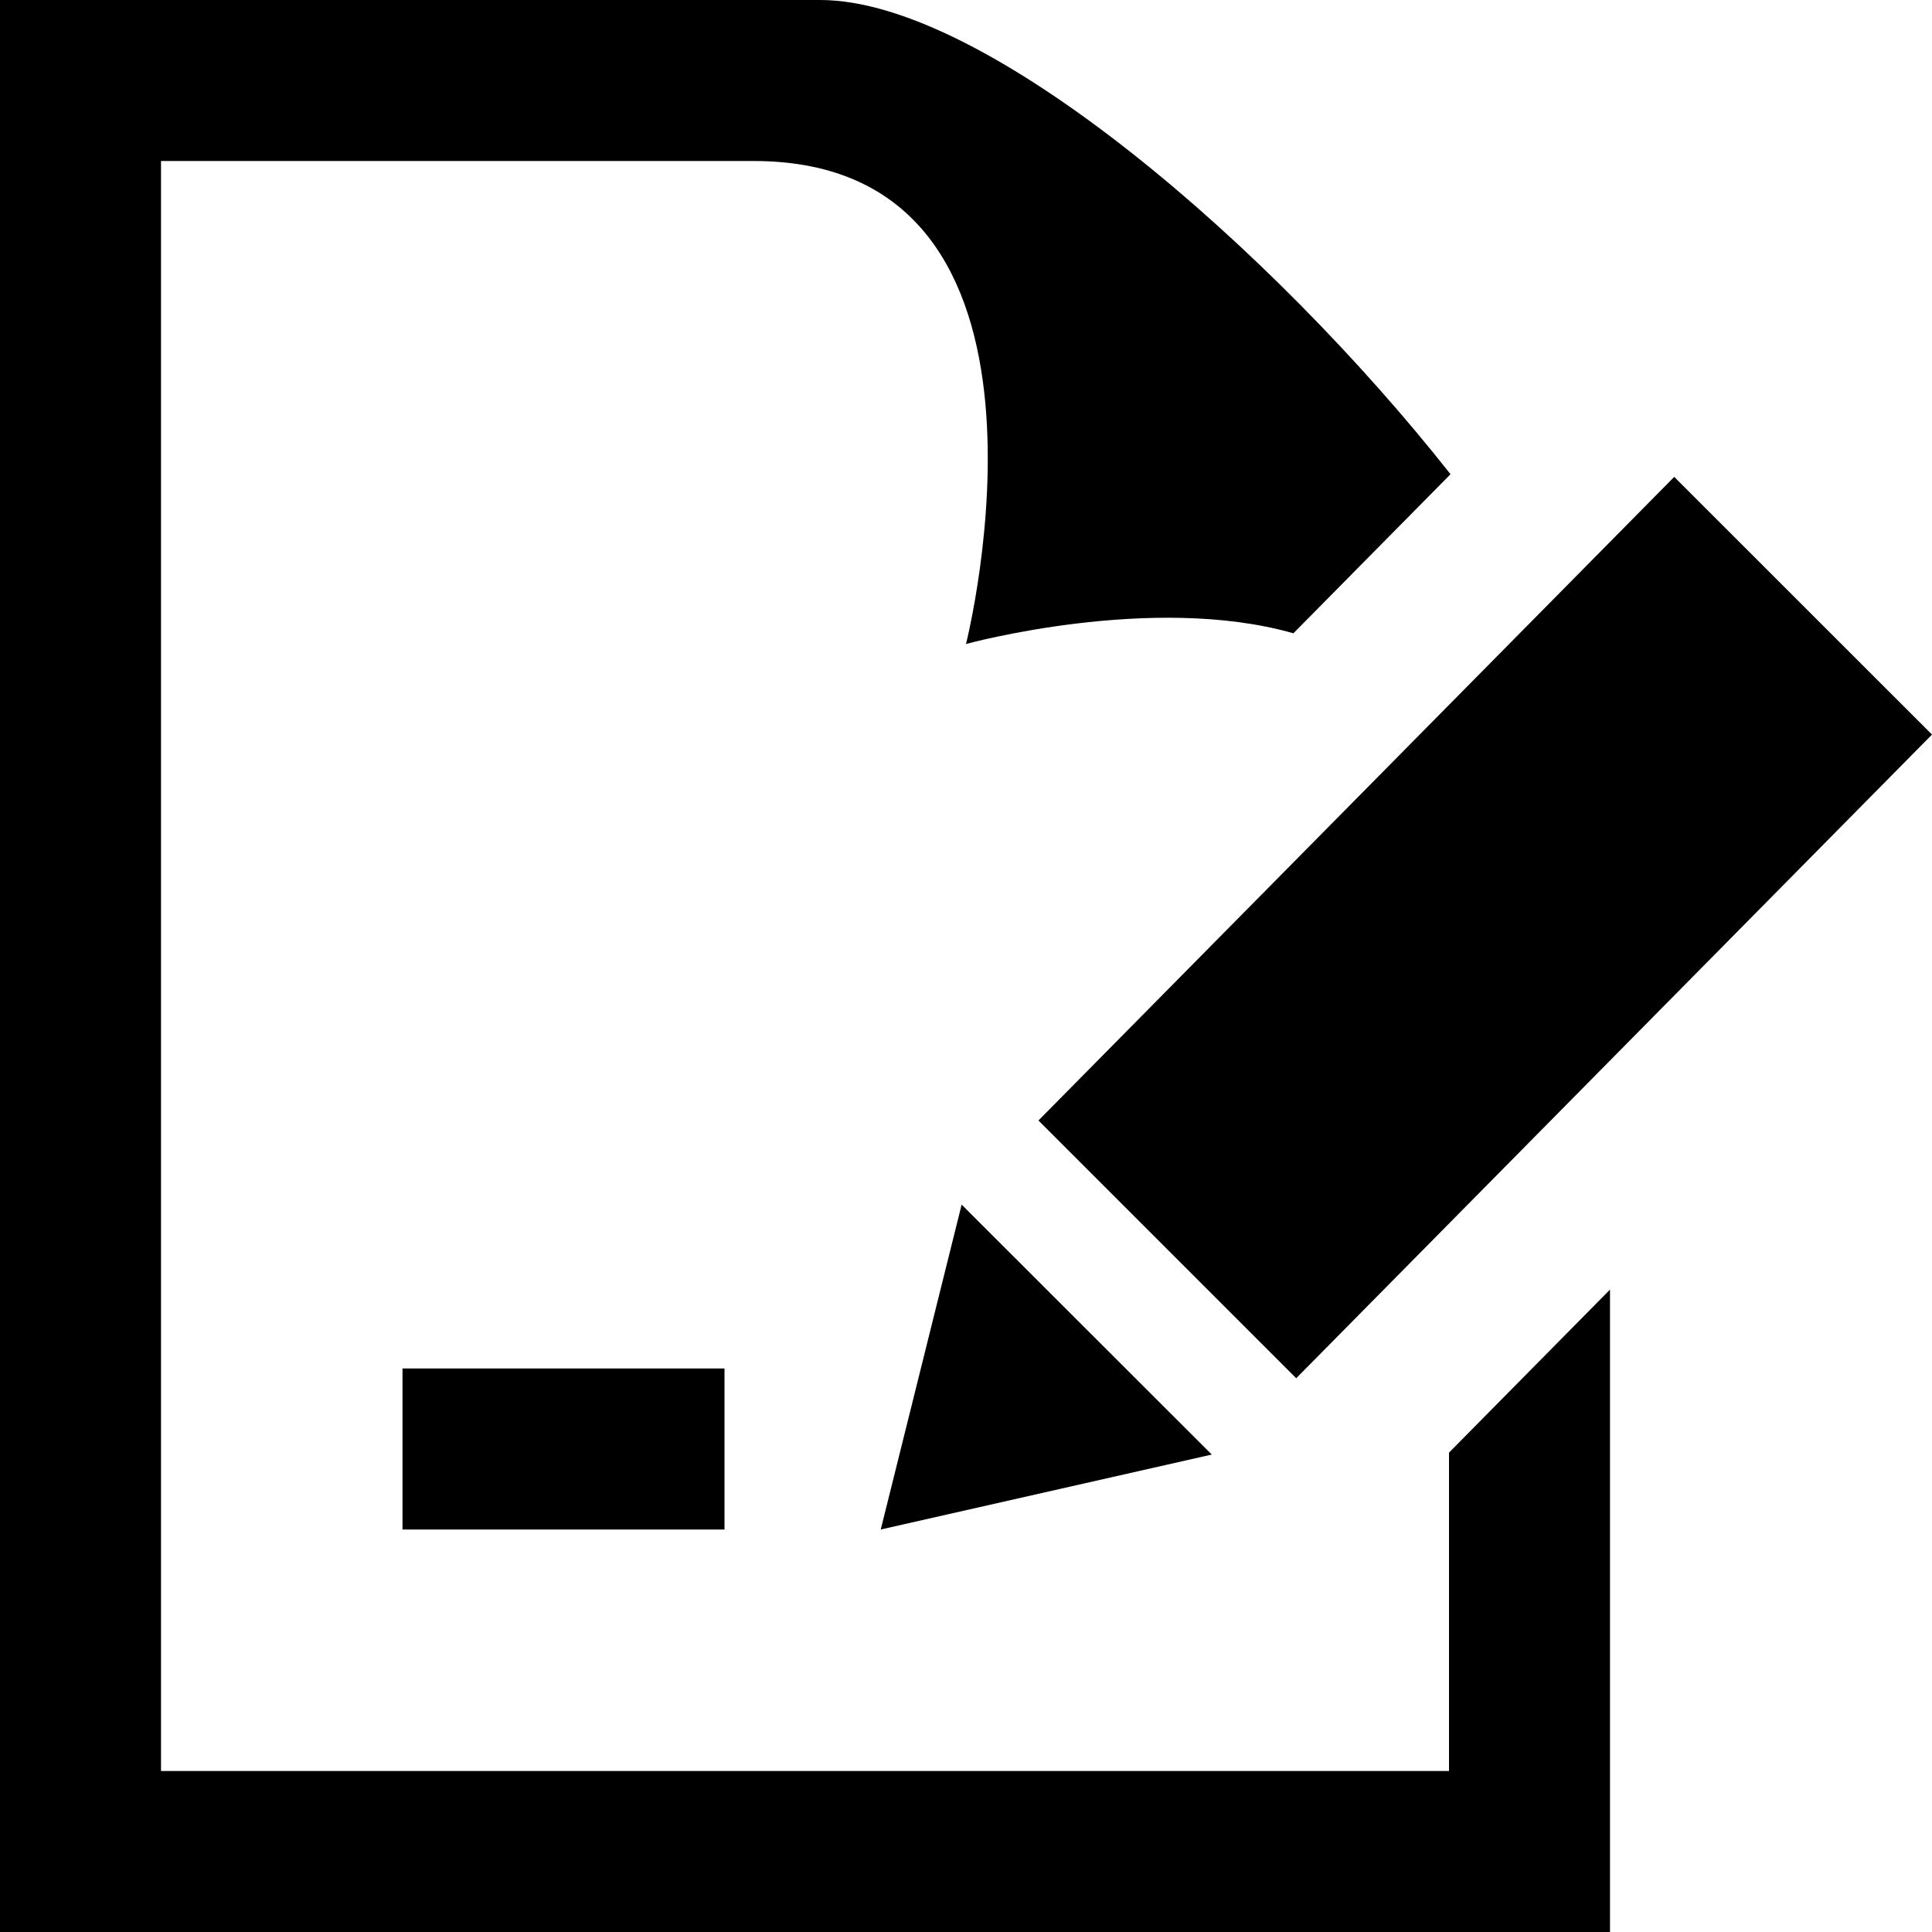
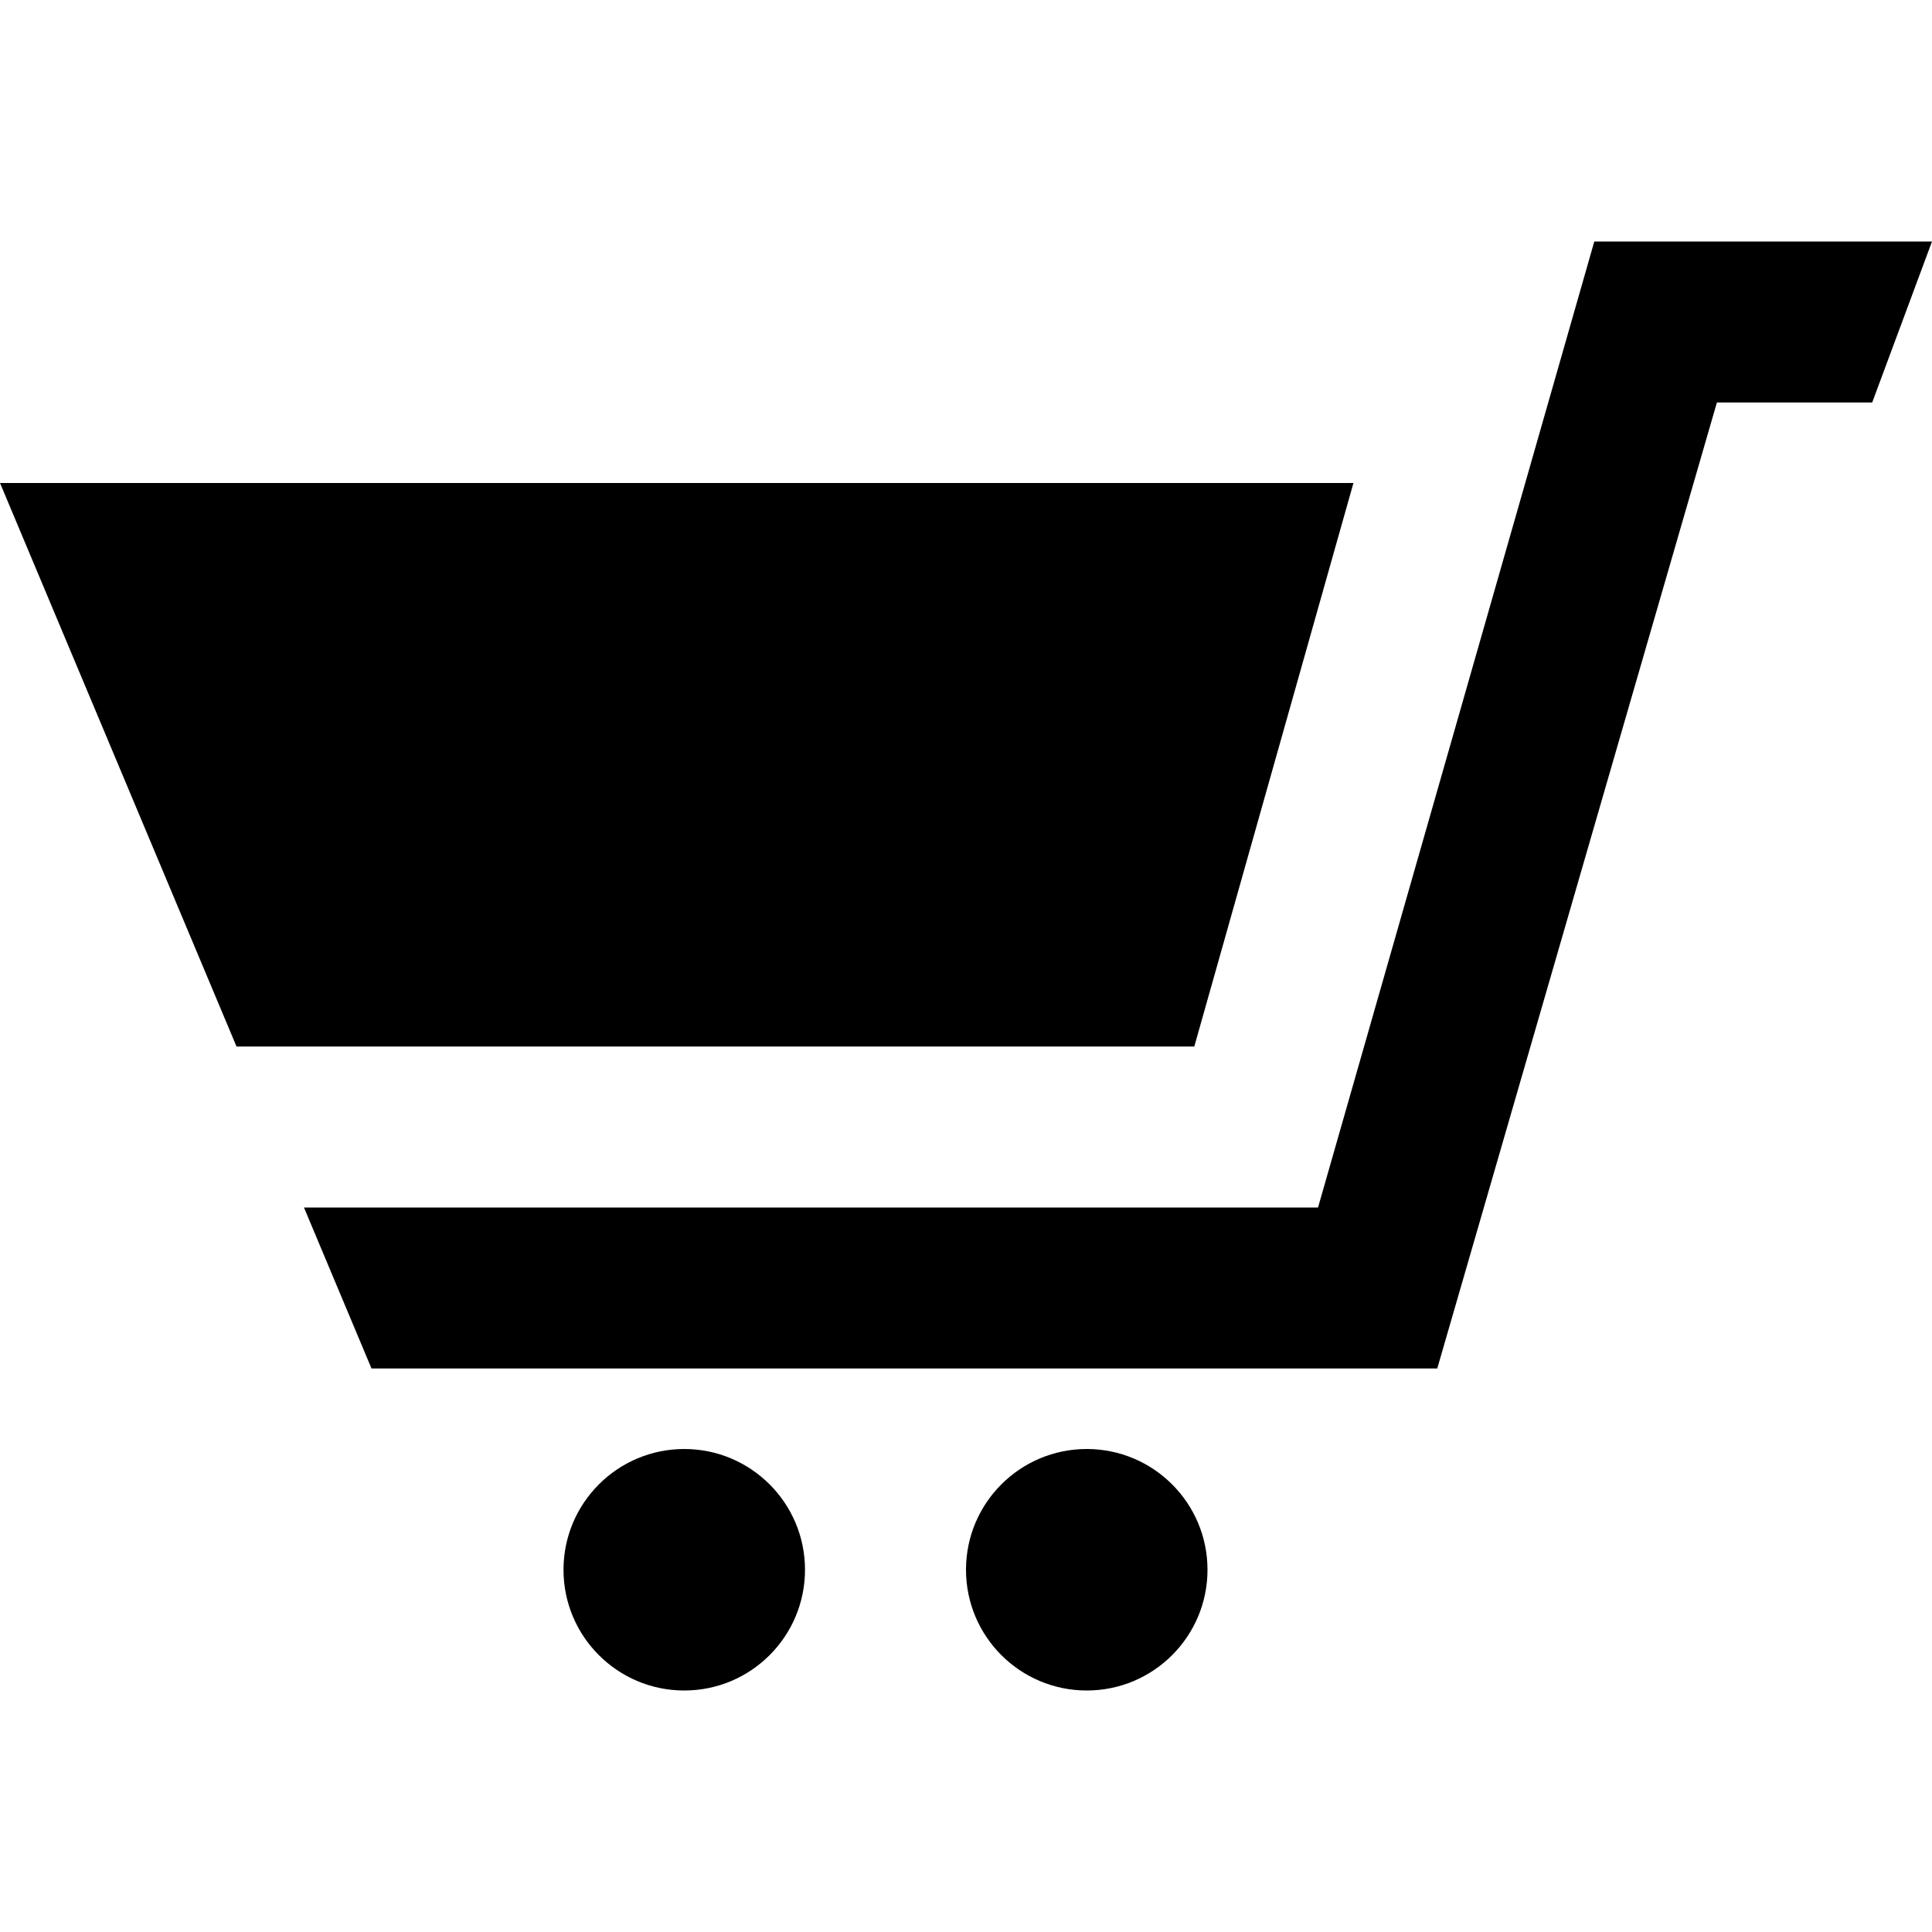
<svg xmlns="http://www.w3.org/2000/svg" width="24" height="24" viewBox="0 0 24 24">
-   <path d="M9 19h-4v-2h4v2zm2.946-4.036l3.107 3.105-4.112.931 1.005-4.036zm12.054-5.839l-7.898 7.996-3.202-3.202 7.898-7.995 3.202 3.201zm-6 8.92v3.955h-16v-20h7.362c4.156 0 2.638 6 2.638 6s2.313-.635 4.067-.133l1.952-1.976c-2.214-2.807-5.762-5.891-7.83-5.891h-10.189v24h20v-7.98l-2 2.025z" />
+   <path d="M10 19.5c0 .829-.672 1.5-1.5 1.5s-1.5-.671-1.5-1.5c0-.828.672-1.5 1.5-1.5s1.5.672 1.5 1.5zm3.5-1.5c-.828 0-1.5.671-1.5 1.5s.672 1.5 1.5 1.5 1.5-.671 1.5-1.5c0-.828-.672-1.5-1.5-1.5zm1.336-5l1.977-7h-16.813l2.938 7h11.898zm4.969-10l-3.432 12h-12.597l.839 2h13.239l3.474-12h1.929l.743-2h-4.195z" />
</svg>
